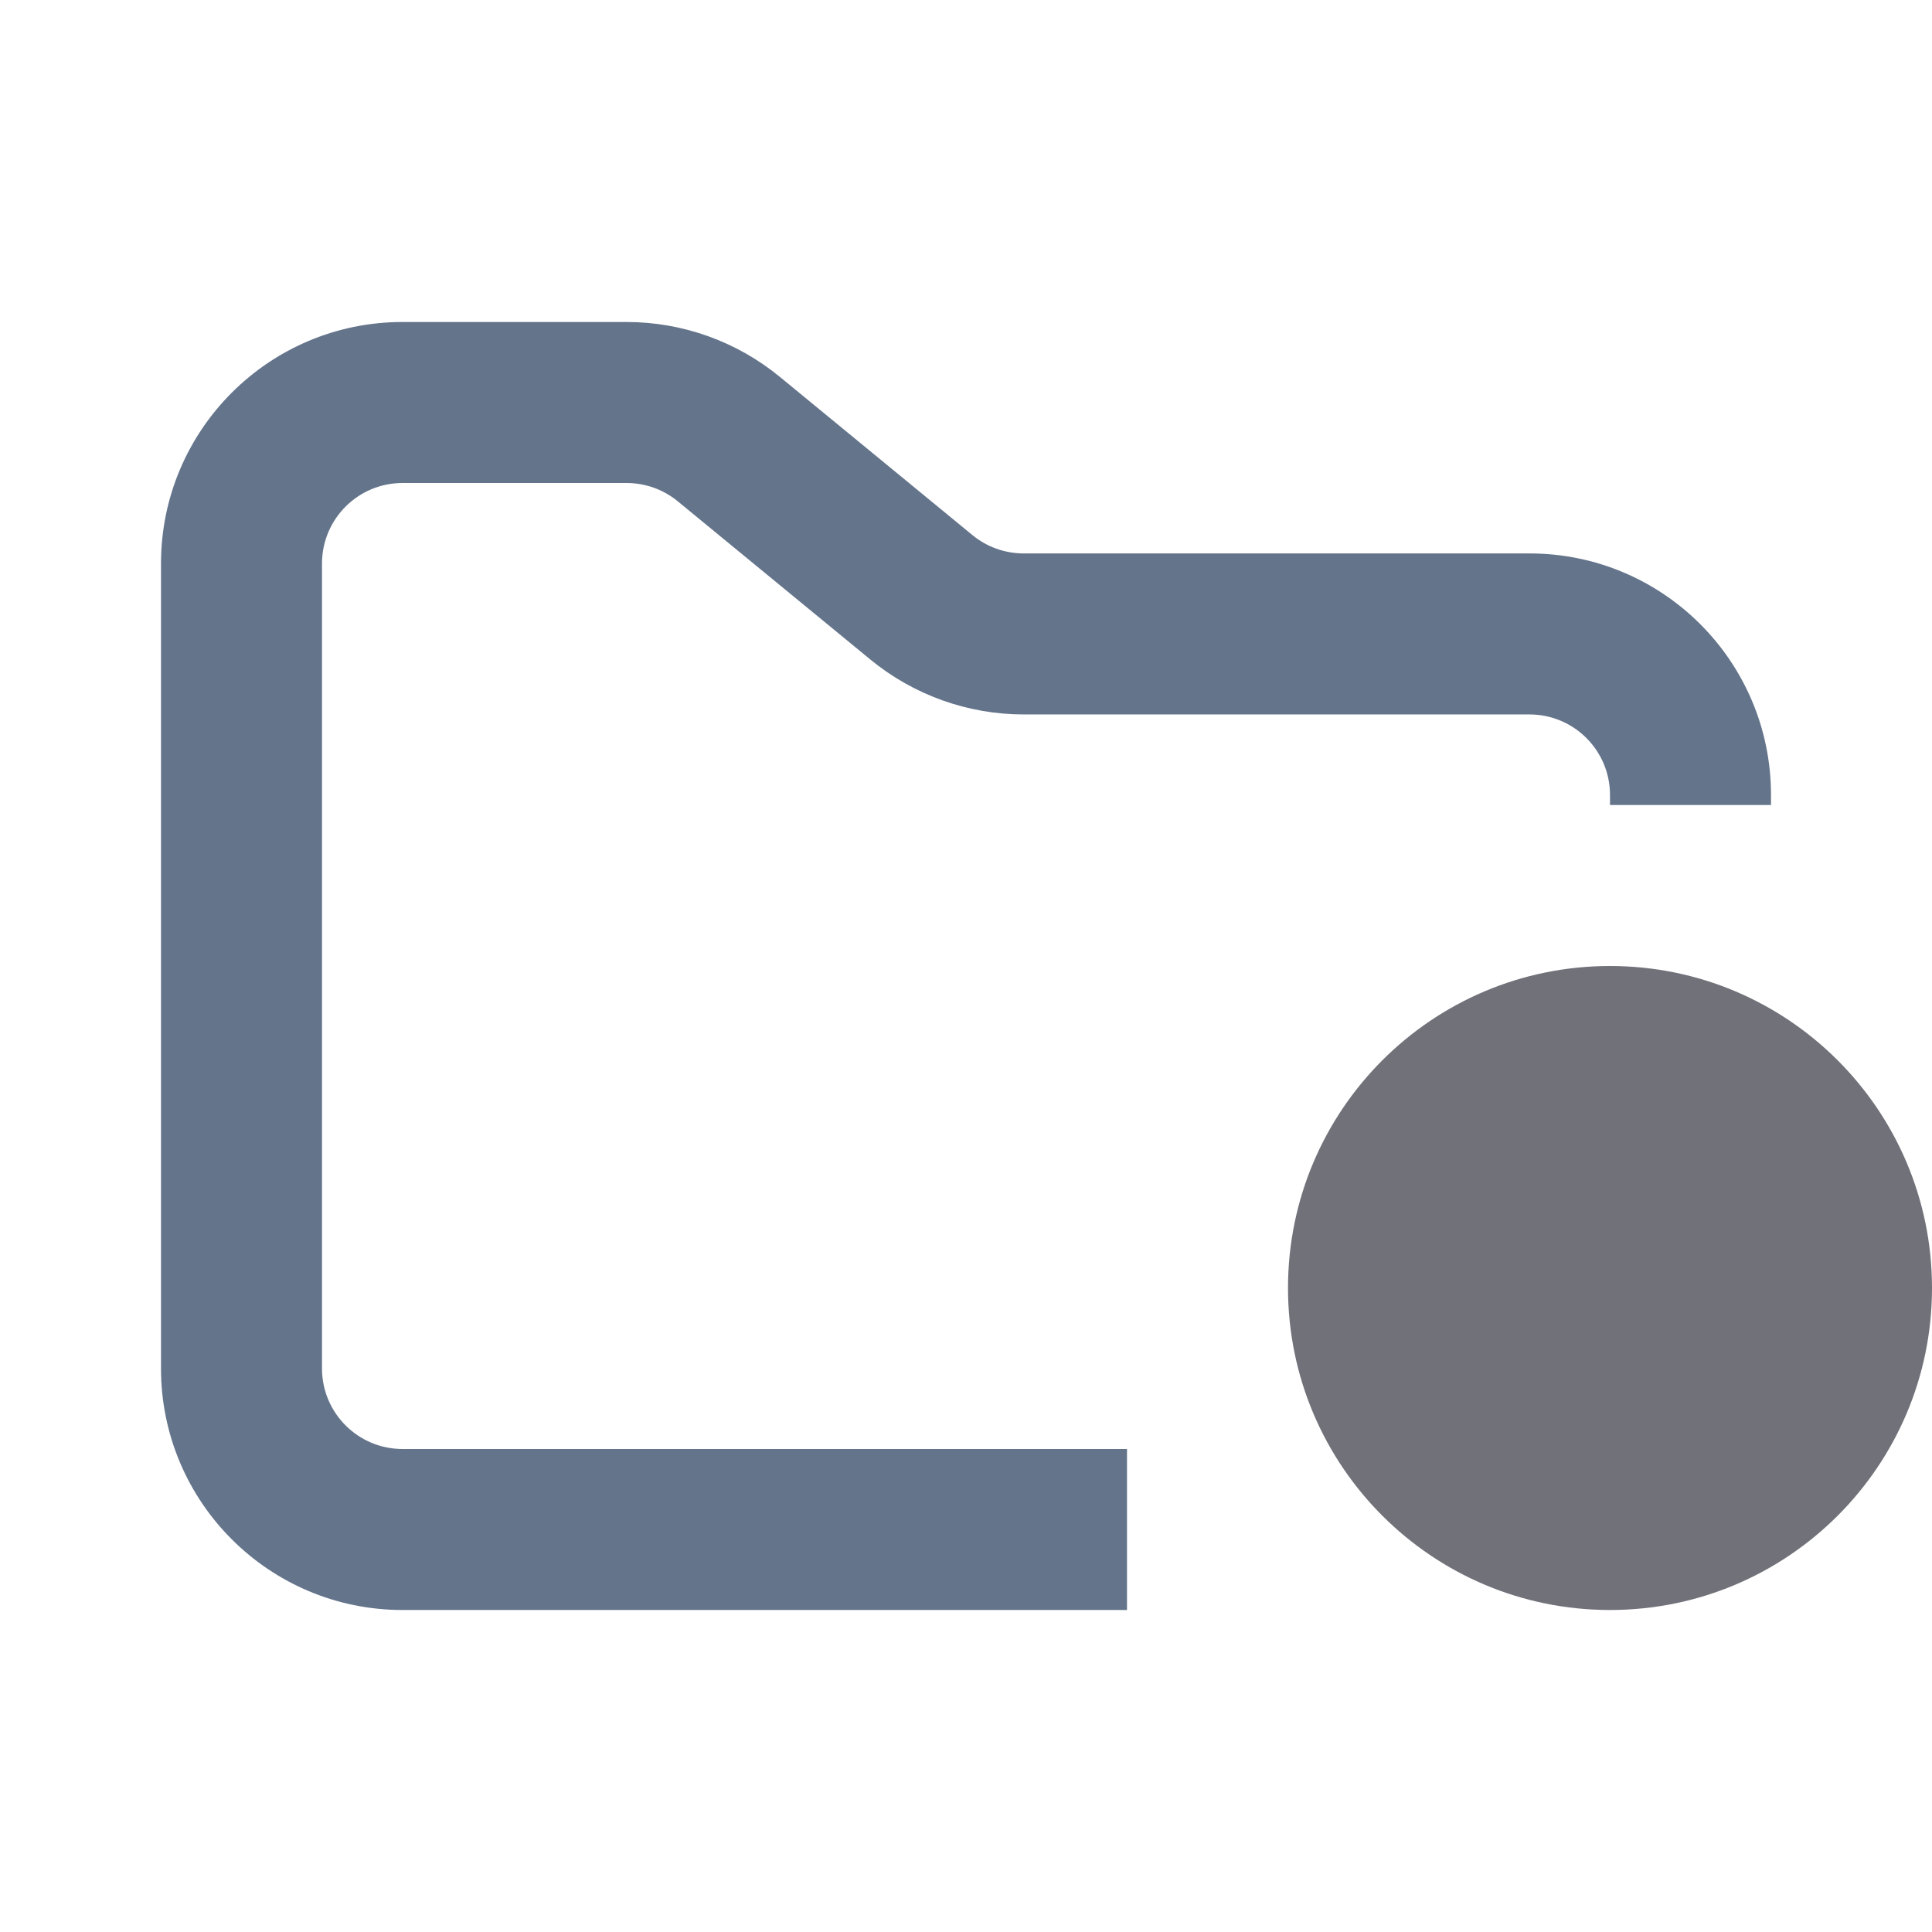
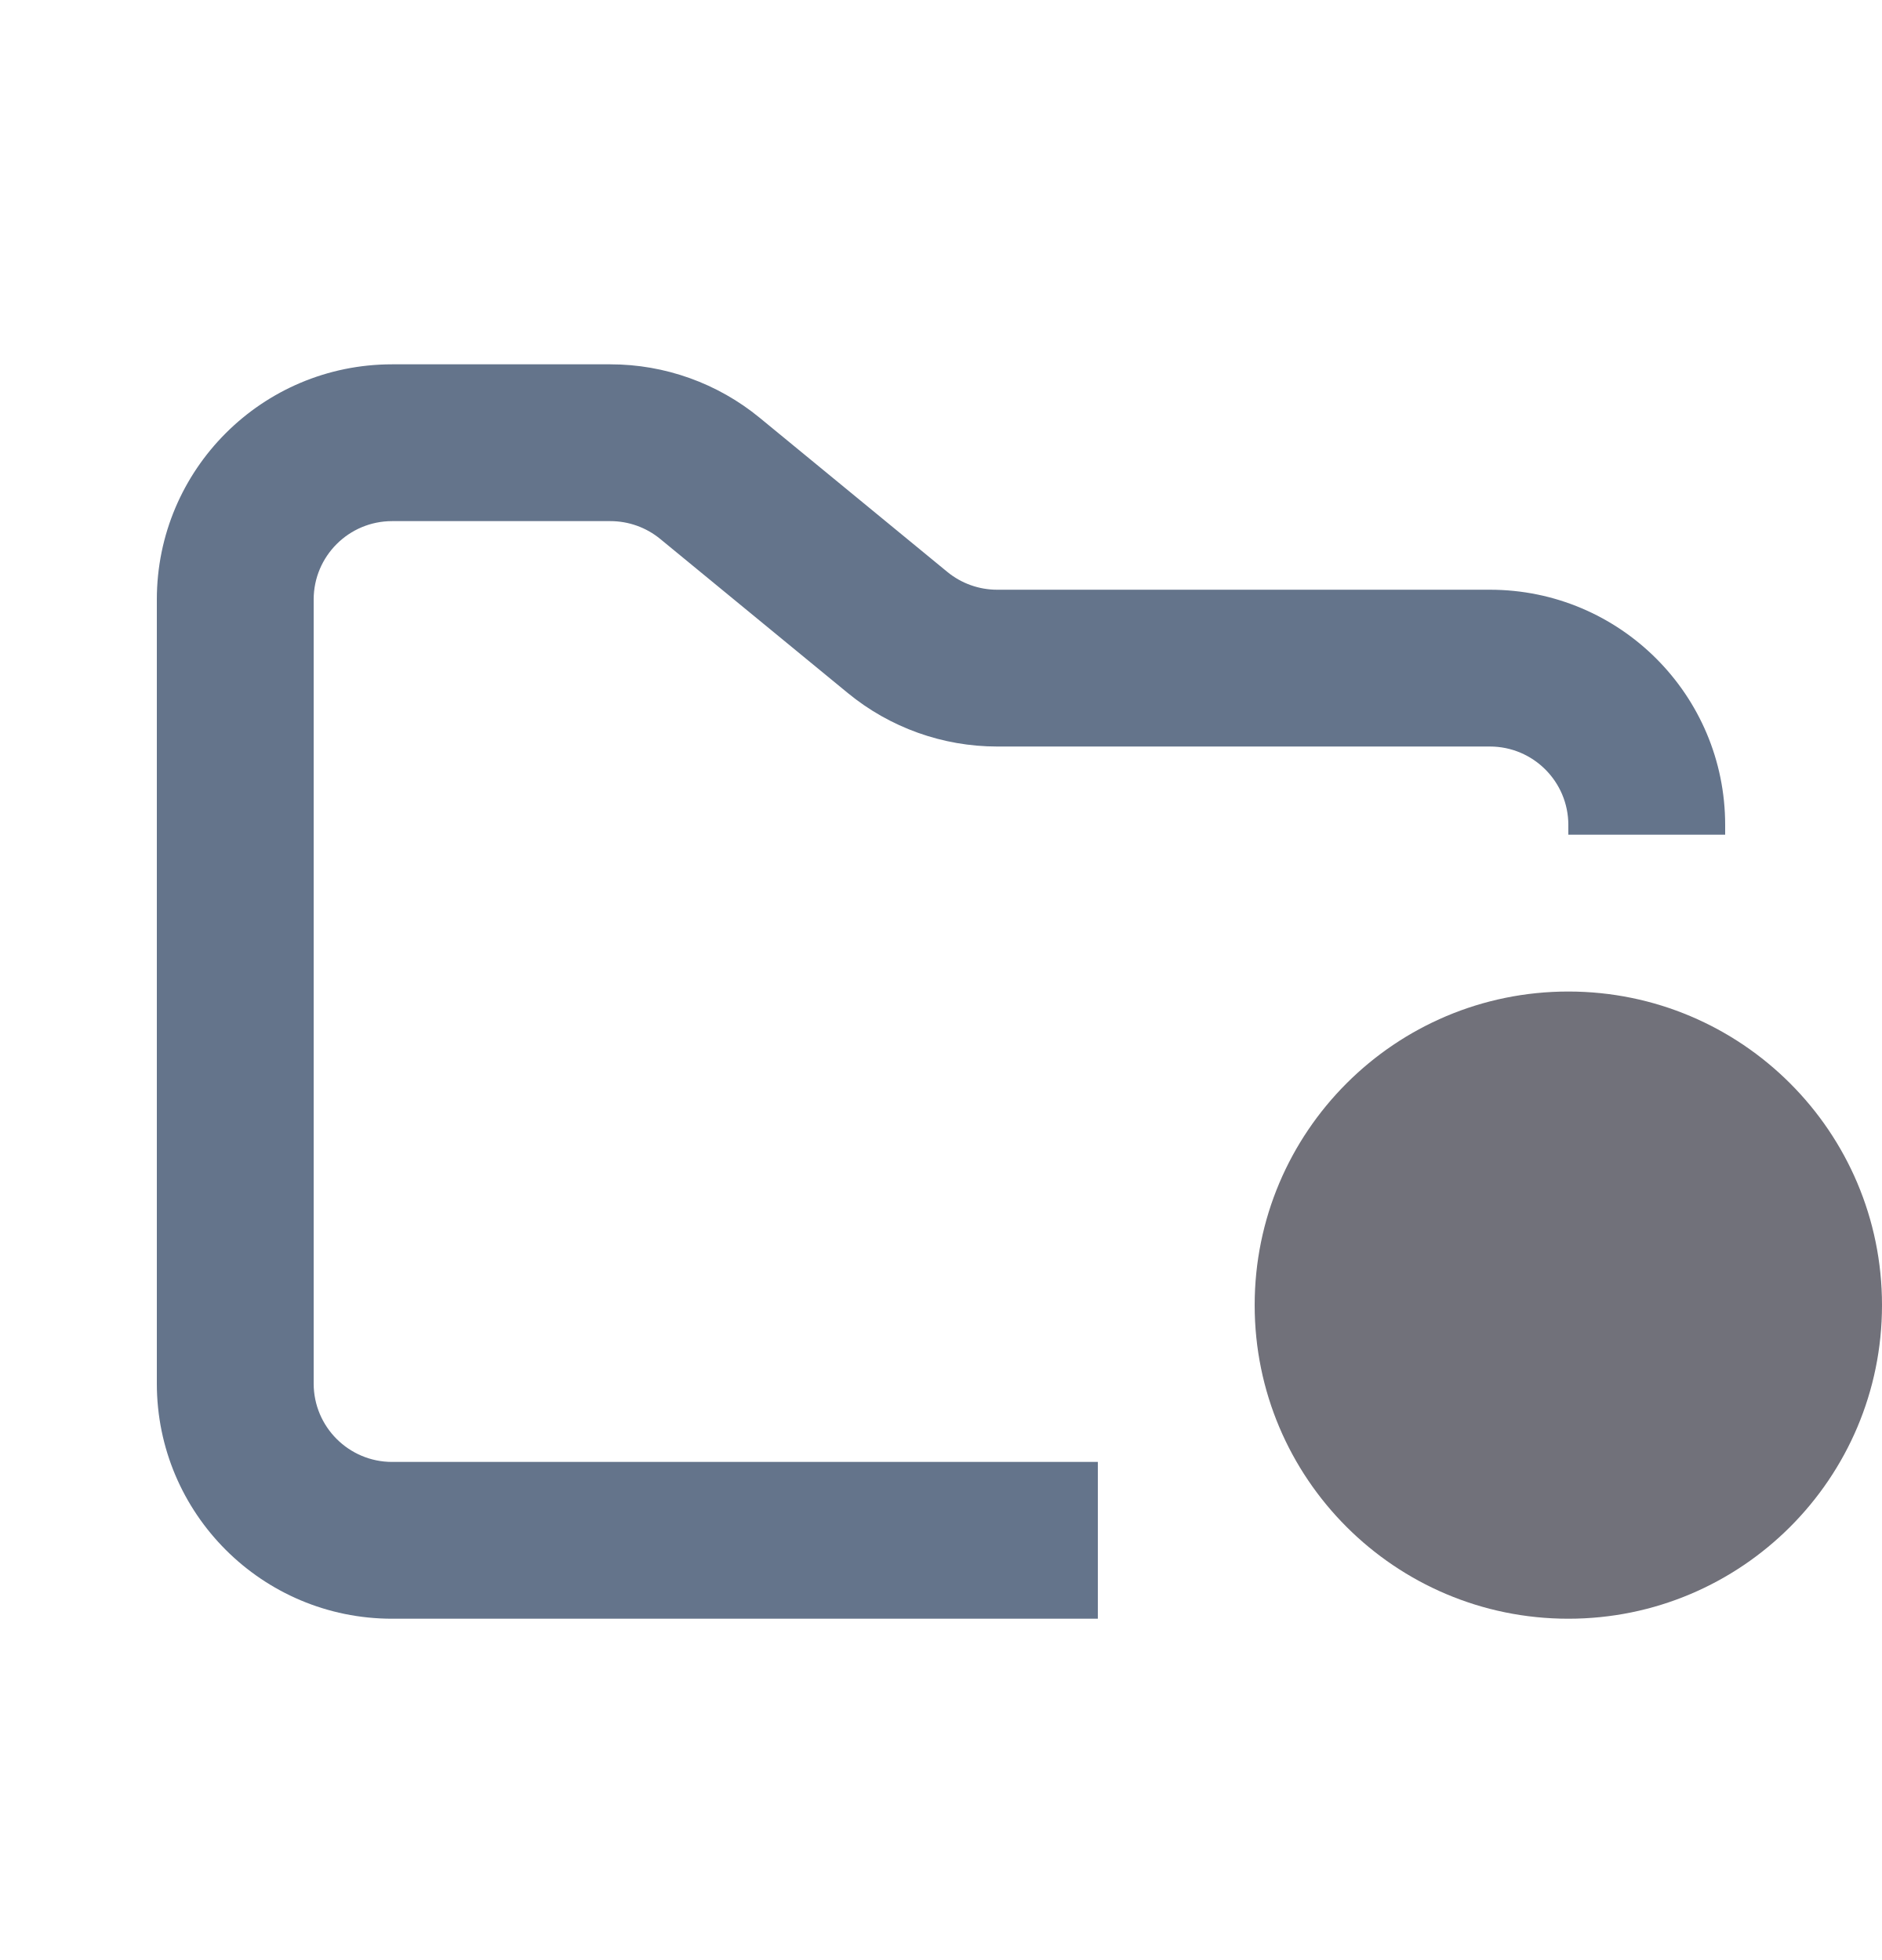
- <svg xmlns="http://www.w3.org/2000/svg" width="24" height="24" viewBox="0 0 24 24" fill="none">
-   <path fill-rule="evenodd" clip-rule="evenodd" d="M5 4C3.343 4 2 5.343 2 7V17C2 18.657 3.343 20 5 20H14V18H5C4.448 18 4 17.552 4 17V7C4 6.448 4.448 6 5 6H7.784C8.015 6 8.24 6.08 8.419 6.227L10.812 8.193C11.349 8.634 12.022 8.875 12.716 8.875H19C19.552 8.875 20 9.323 20 9.875V10H22V9.875C22 8.218 20.657 6.875 19 6.875H12.716C12.485 6.875 12.26 6.795 12.081 6.648L9.688 4.682C9.151 4.241 8.478 4 7.784 4H5Z" fill="#64748B" />
-   <circle cx="20" cy="16" r="4" fill="#71717A" />
+ <svg xmlns="http://www.w3.org/2000/svg" width="24" height="25" viewBox="0 0 24 25" fill="none">
+   <path fill-rule="evenodd" clip-rule="evenodd" d="M5 4.647C3.343 4.647 2 5.99 2 7.647V17.647C2 19.304 3.343 20.647 5 20.647H14V18.647H5C4.448 18.647 4 18.199 4 17.647V7.647C4 7.095 4.448 6.647 5 6.647H7.784C8.015 6.647 8.24 6.727 8.419 6.874L10.812 8.84C11.349 9.281 12.022 9.522 12.716 9.522H19C19.552 9.522 20 9.97 20 10.522V10.647H22V10.522C22 8.865 20.657 7.522 19 7.522H12.716C12.485 7.522 12.26 7.442 12.081 7.295L9.688 5.329C9.151 4.888 8.478 4.647 7.784 4.647H5Z" fill="#64748B" />
+   <circle cx="20" cy="16.647" r="4" fill="#71717A" />
</svg>
